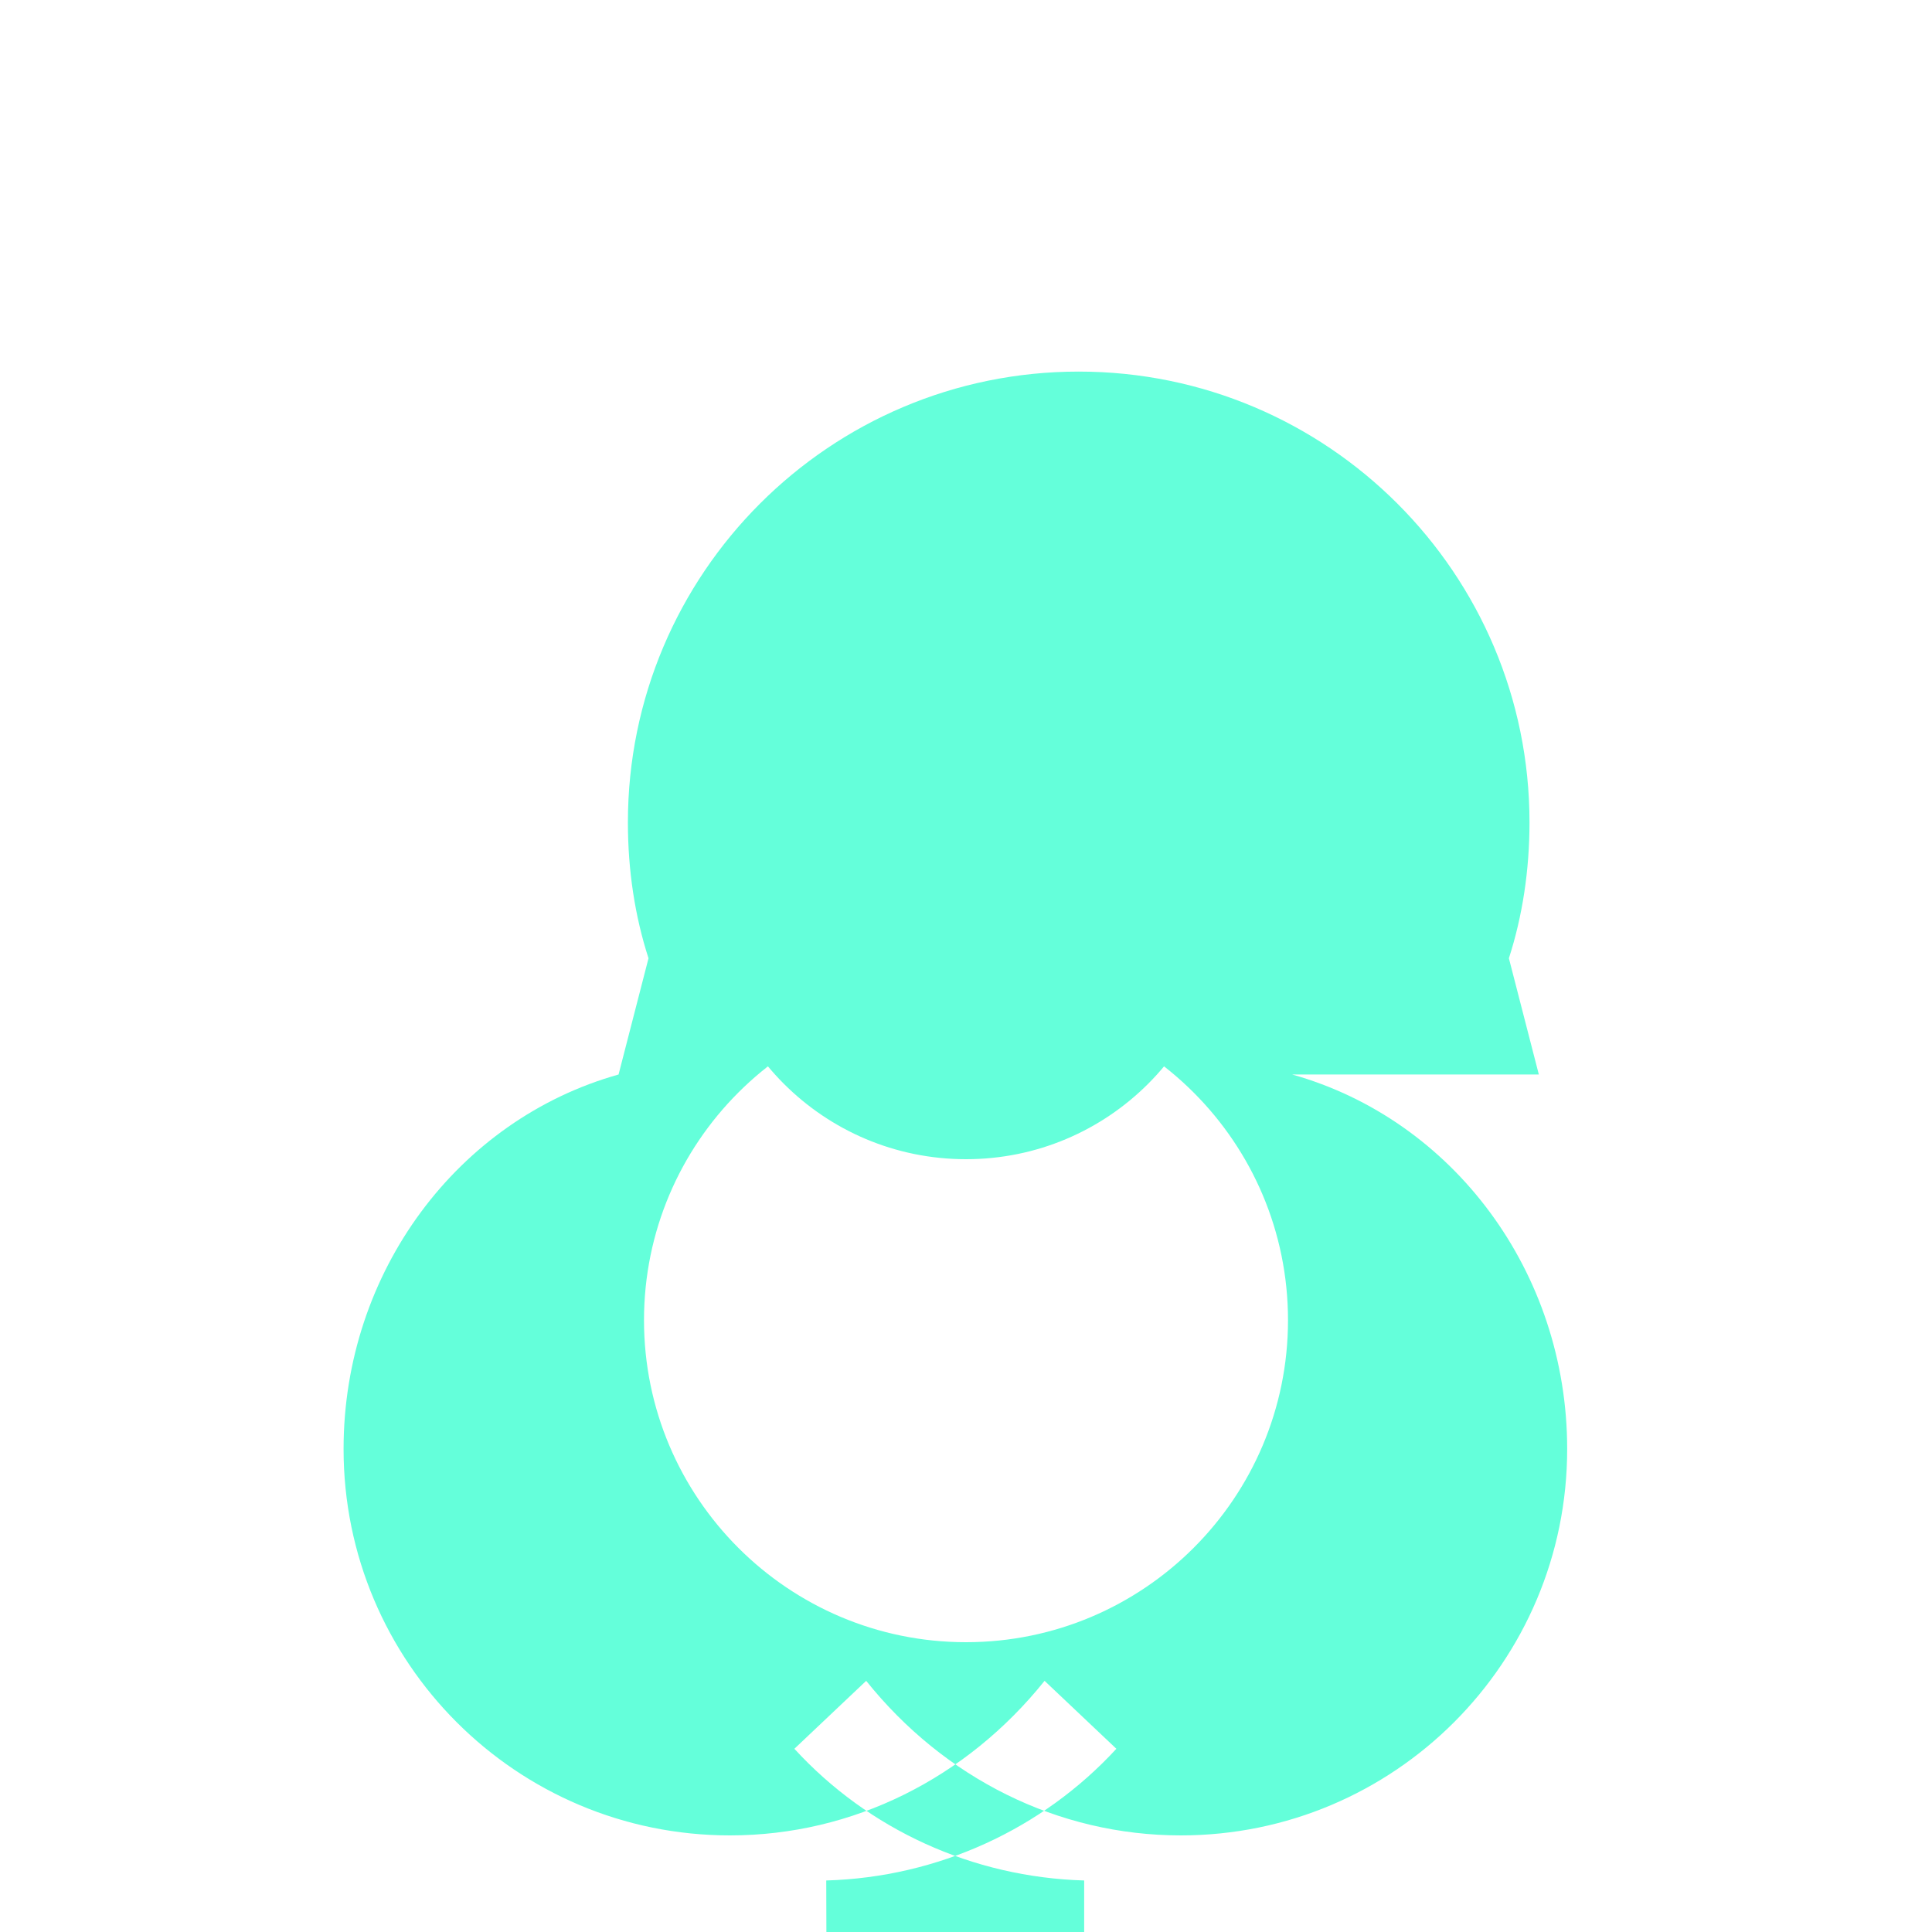
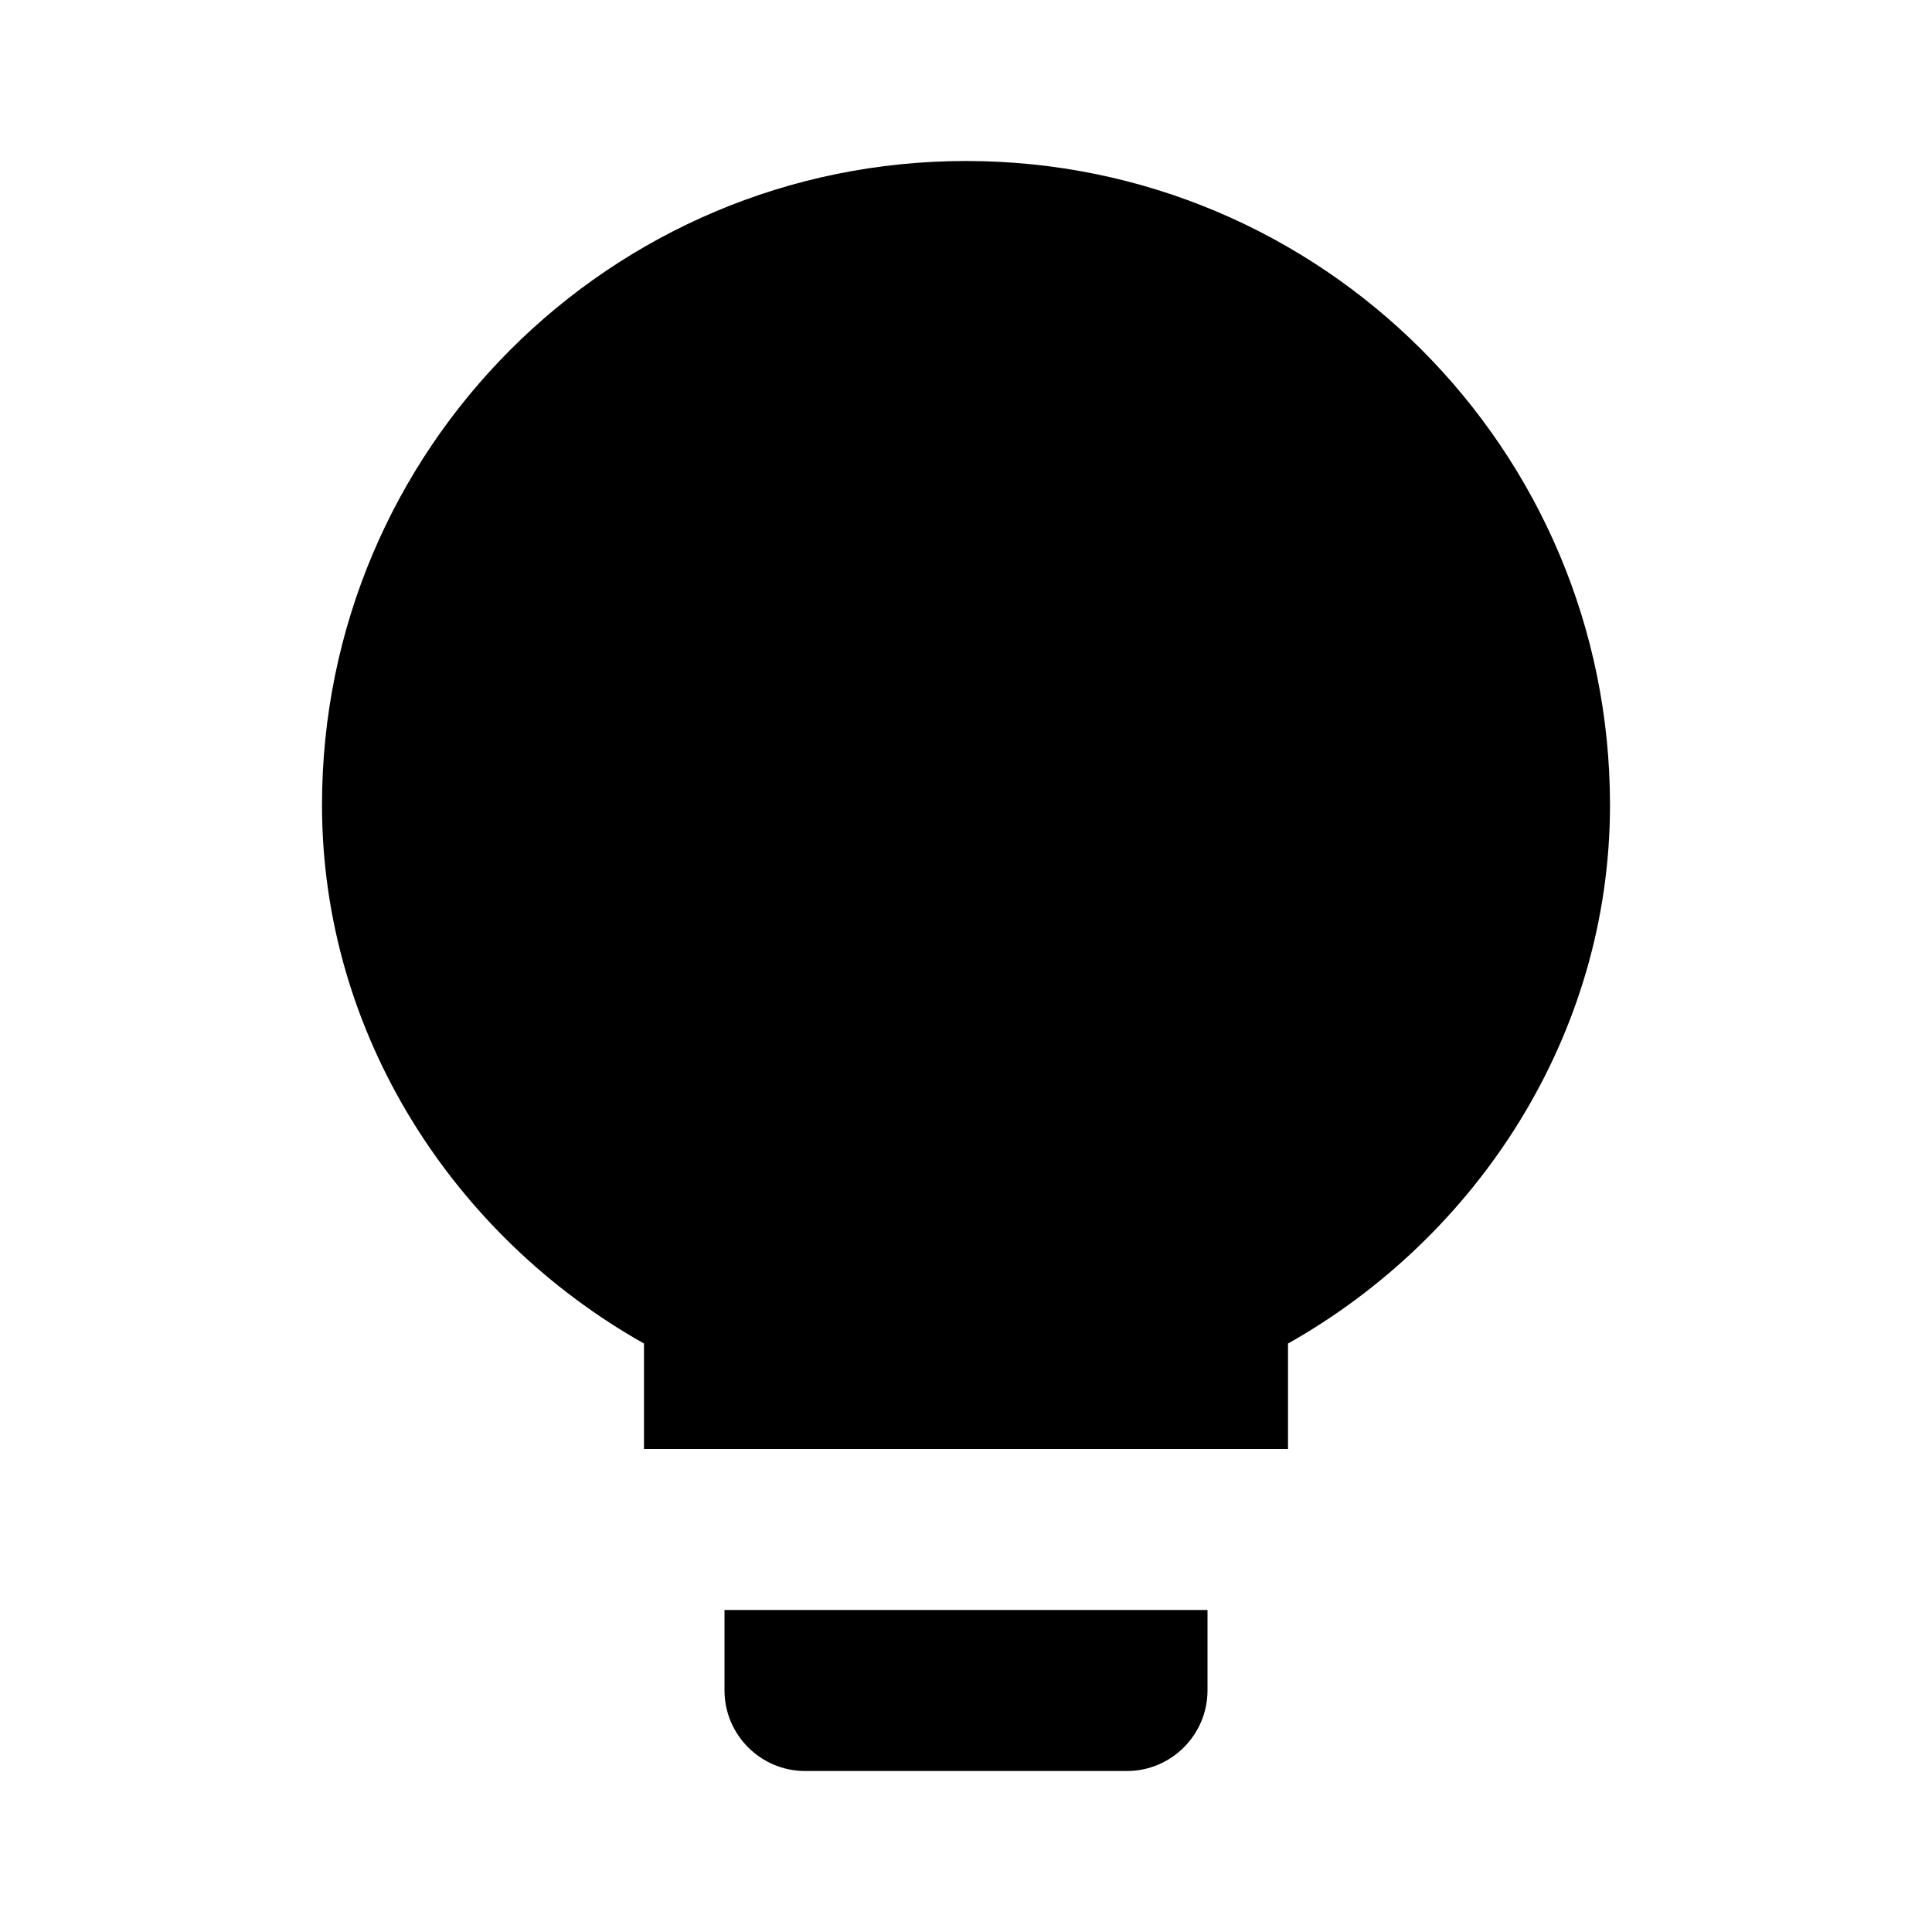
- <svg xmlns="http://www.w3.org/2000/svg" fill="#64ffda" role="img" viewBox="0 0 60 60">
-   <path d="M47.79 33.37l-.93-3.61c.42-1.3.64-2.73.64-4.22 0-7.73-6.27-14-14-14-7.73 0-14 6.27-14 14 0 1.5.22 2.92.64 4.22l-.93 3.61c-4.99 1.4-8.54 6.13-8.54 11.63 0 6.63 5.37 12 12 12 3.82 0 7.35-1.78 9.77-4.8l2.23 2.11c-2.3 2.5-5.55 3.99-9.01 4.09l.01 3.51c0 1.1.9 2 2 2h4c1.1 0 2-.9 2-2v-3.51c-3.46-.1-6.7-1.58-9-4.09l2.23-2.11c2.42 3.02 5.95 4.8 9.77 4.8 6.63 0 12-5.37 12-12 0-5.5-3.55-10.23-8.54-11.63zm-17.79 17.63c-5.52 0-10-4.48-10-10s4.48-10 10-10 10 4.48 10 10-4.48 10-10 10zM30 20c-4.42 0-8 3.58-8 8s3.58 8 8 8 8-3.58 8-8-3.58-8-8-8z" />
+ <svg xmlns="http://www.w3.org/2000/svg" role="img" viewBox="0 0 24 24" fill="currentColor">
+   <path d="M9 21c0 .55.45 1 1 1h4c.55 0 1-.45 1-1v-1H9v1zm3-19C7.58 2 4 5.58 4 10c0 2.85 1.64 5.36 4 6.69V18h8v-1.31c2.36-1.33 4-3.84 4-6.69C20 5.58 16.42 2 12 2z" />
</svg>
